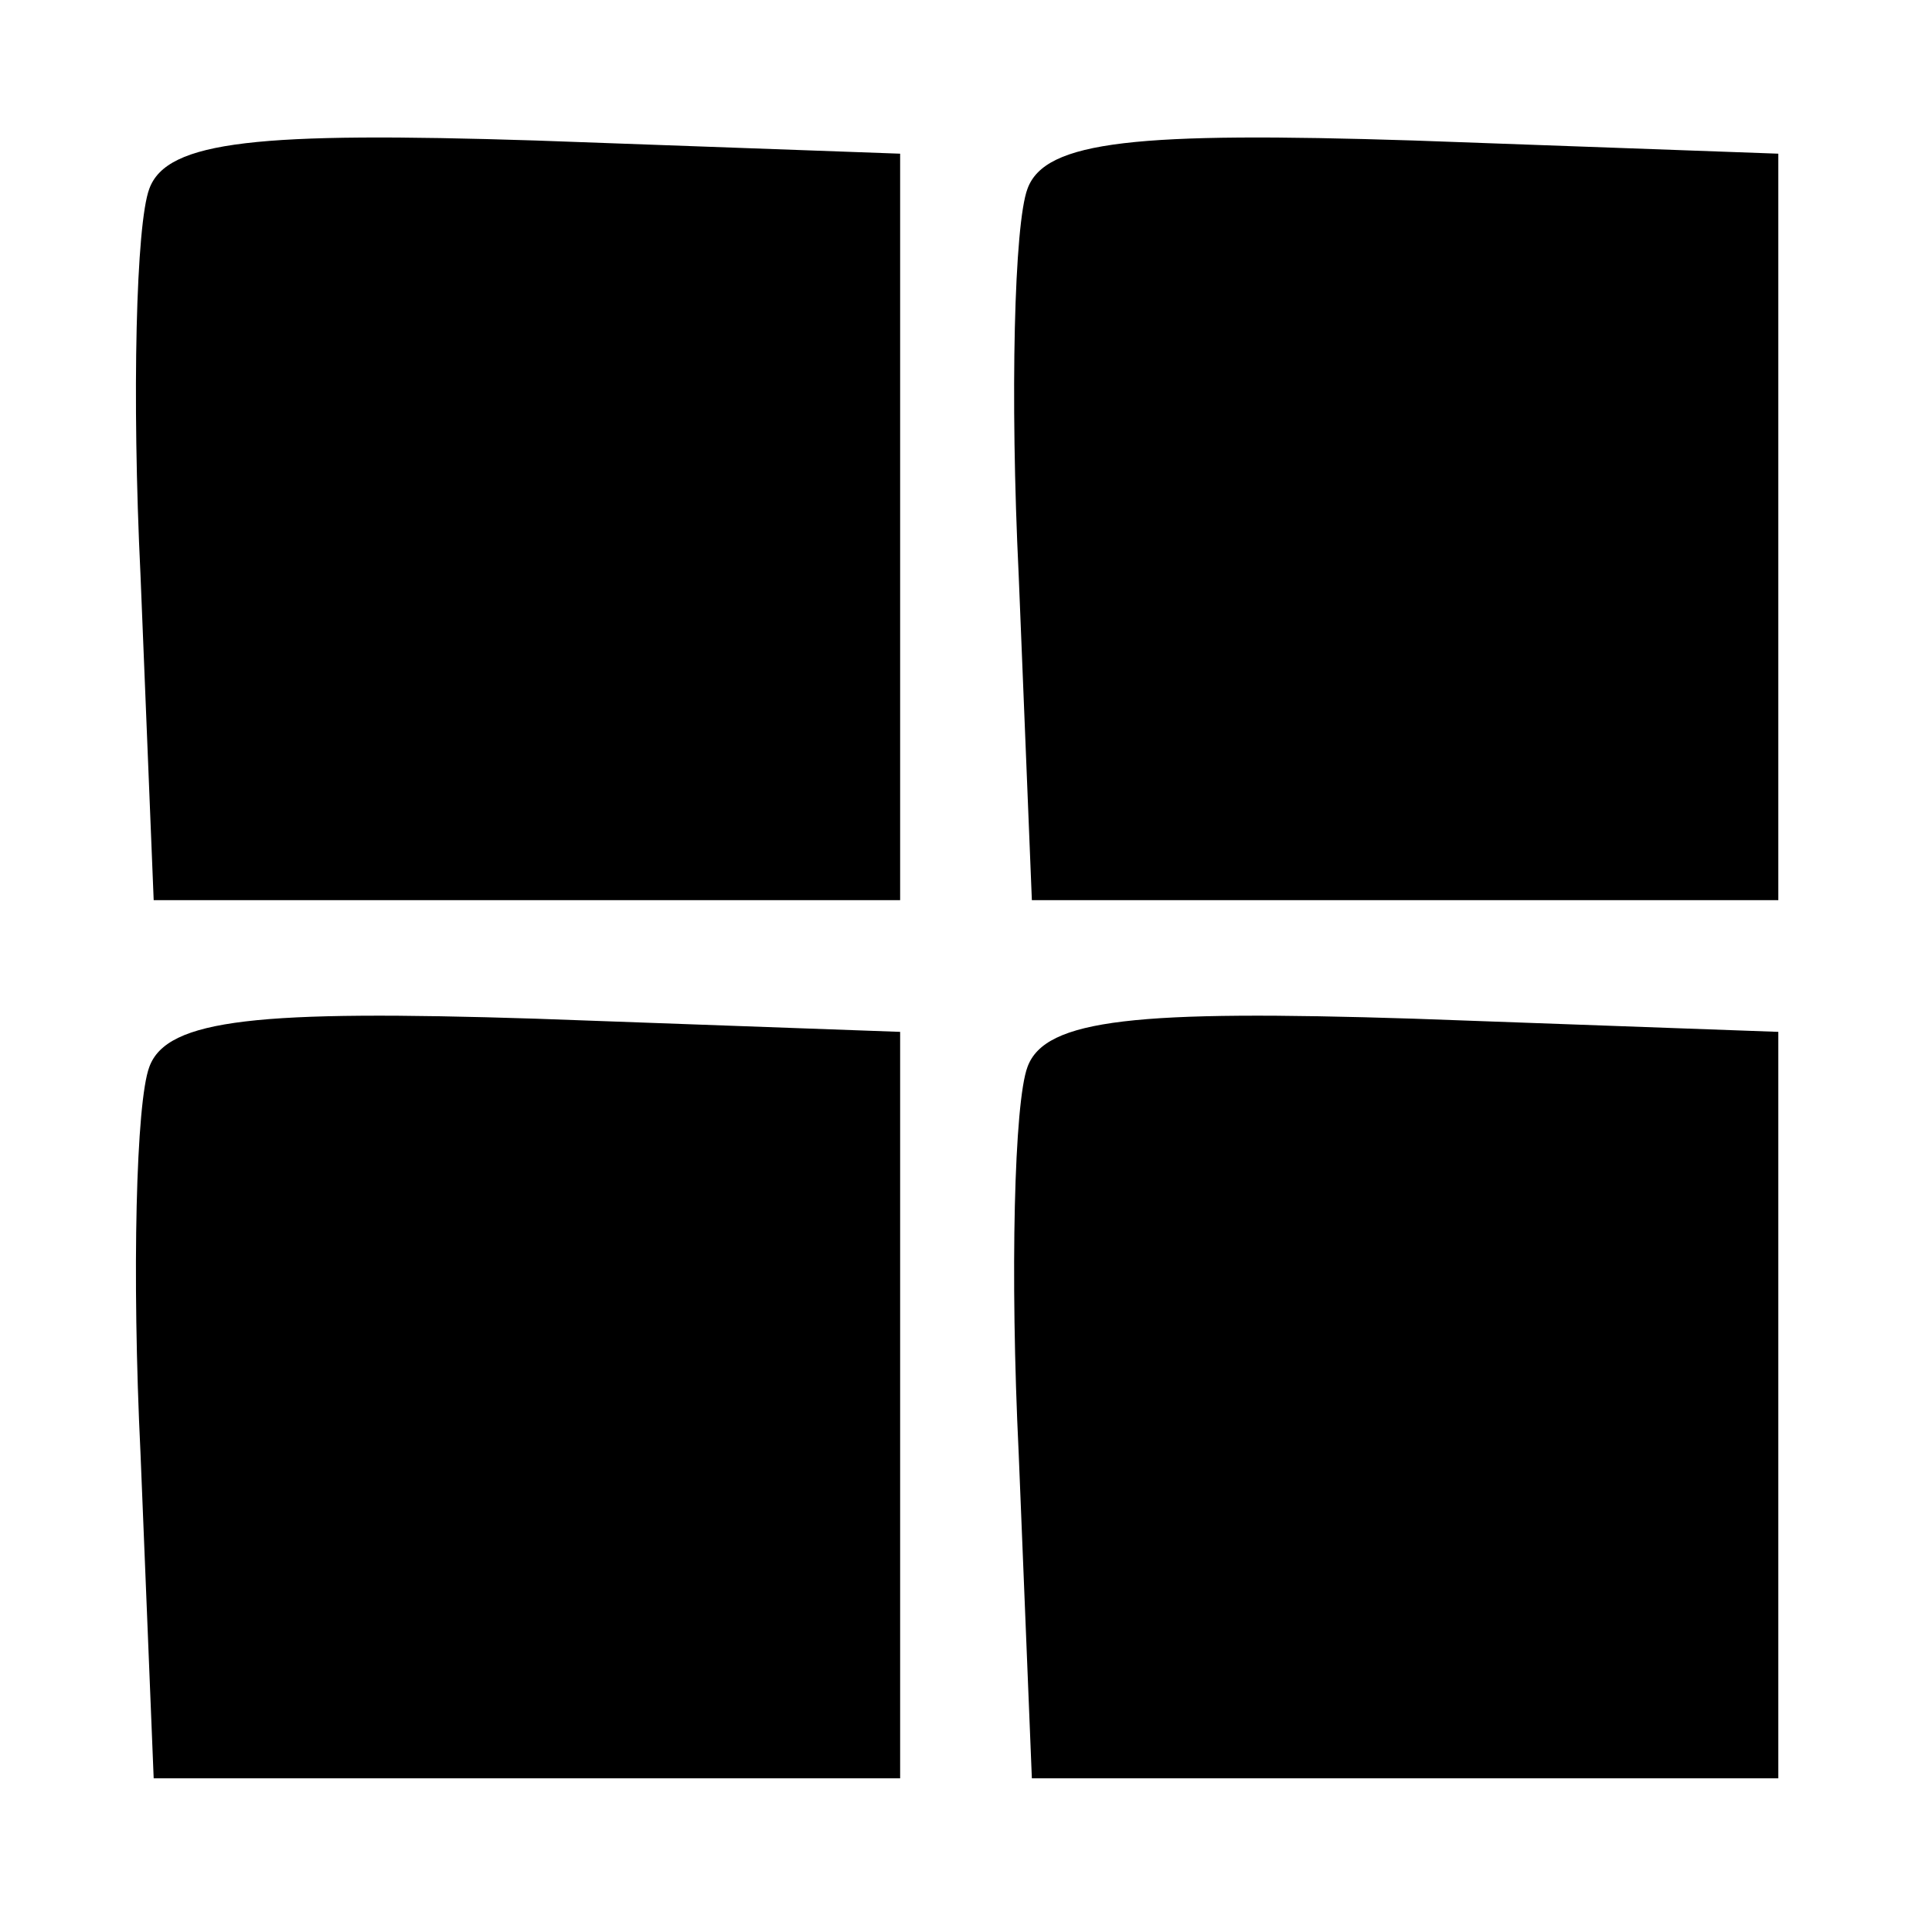
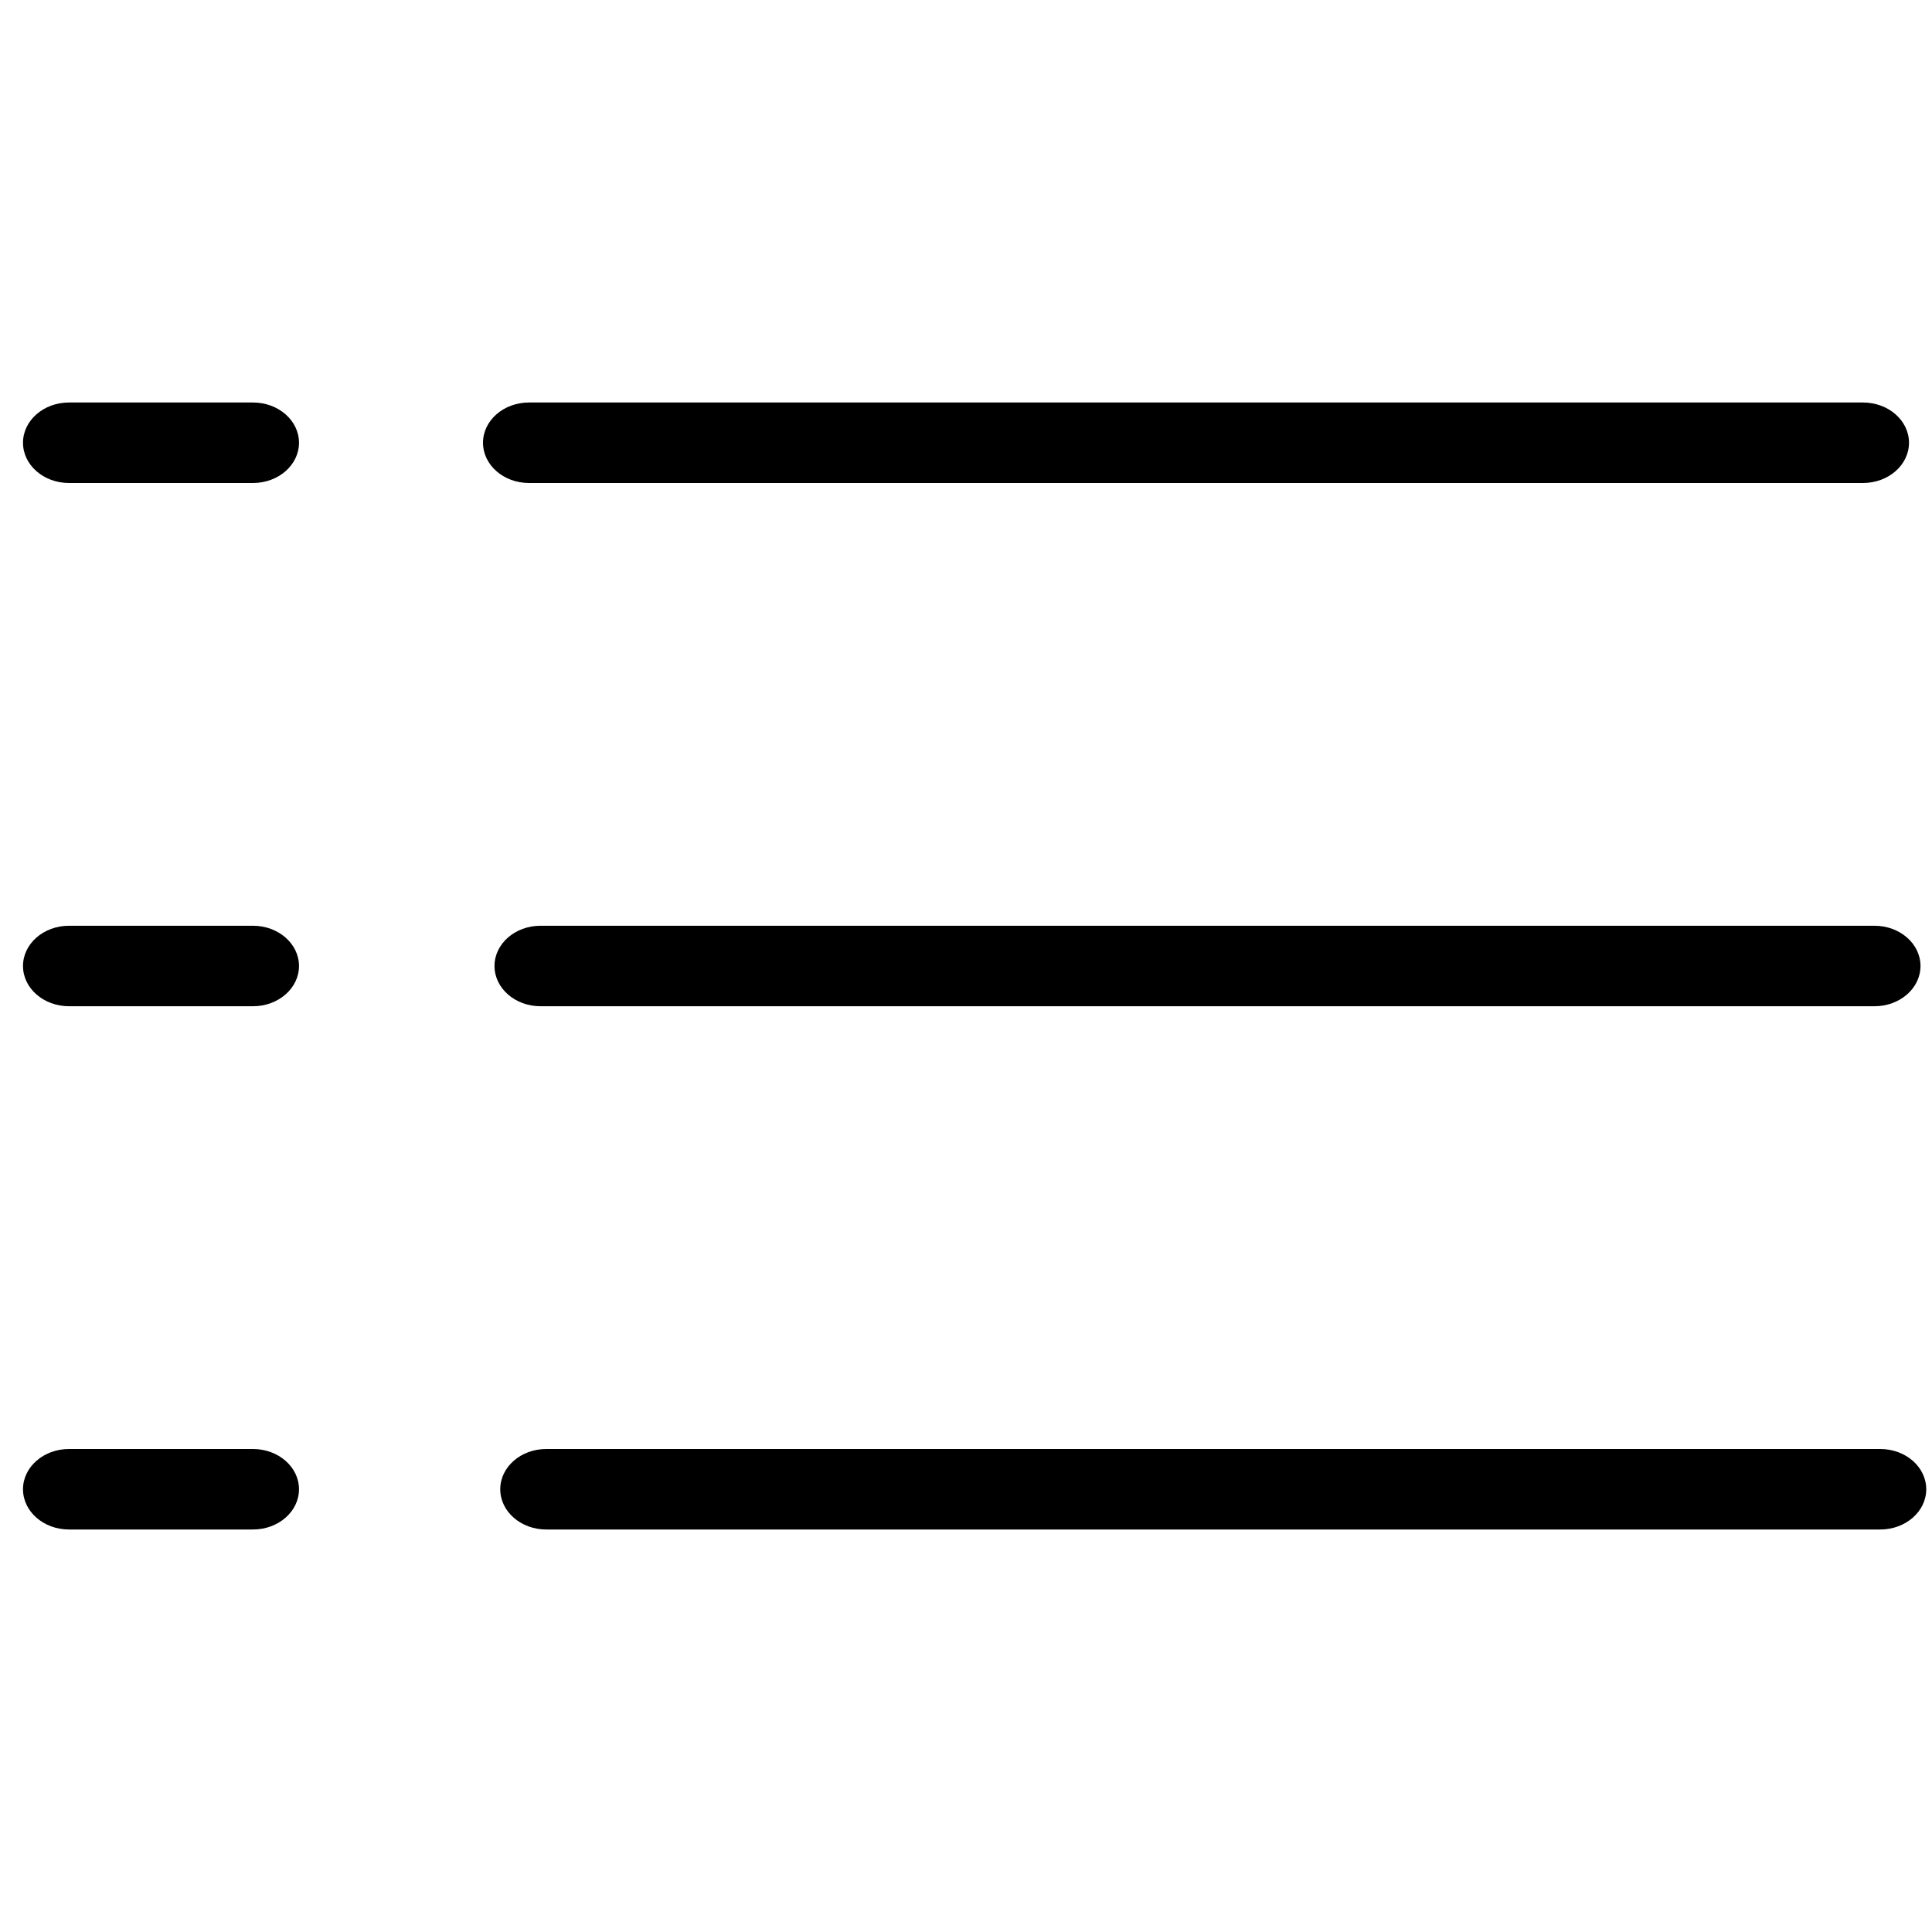
- <svg xmlns="http://www.w3.org/2000/svg" version="1.0" width="44pt" height="44pt" viewBox="0 0 44 44" preserveAspectRatio="xMidYMid meet">
-   <g transform="translate(0,44) scale(0.1,-0.1)" fill="#000000" stroke="none">
-     <path d="M34 397 c-3 -8 -4 -47 -2 -88 l3 -74 85 0 85 0 0 85 0 85 -83 3 c-63 2 -84 0 -88 -11z" />
-     <path d="M234 397 c-3 -8 -4 -47 -2 -88 l3 -74 85 0 85 0 0 85 0 85 -83 3 c-63 2 -84 0 -88 -11z" />
-     <path d="M34 197 c-3 -8 -4 -47 -2 -88 l3 -74 85 0 85 0 0 85 0 85 -83 3 c-63 2 -84 0 -88 -11z" />
-     <path d="M234 197 c-3 -8 -4 -47 -2 -88 l3 -74 85 0 85 0 0 85 0 85 -83 3 c-63 2 -84 0 -88 -11z" />
-   </g>
+ <svg xmlns="http://www.w3.org/2000/svg" t="1599044692465" class="icon" viewBox="0 0 1024 1024" version="1.1" p-id="3278" width="200" height="200">
+   <defs>
+     <style type="text/css" />
+   </defs>
+   <path d="M134.095 256C147.56 256 158.476 246.449 158.476 234.667 158.476 222.885 147.56 213.333 134.095 213.333L36.571 213.333C23.106 213.333 12.19 222.885 12.19 234.667 12.19 246.449 23.106 256 36.571 256L134.095 256Z" p-id="3279" />
+   <path d="M134.095 533.333C147.56 533.333 158.476 523.782 158.476 512 158.476 500.218 147.56 490.667 134.095 490.667L36.571 490.667C23.106 490.667 12.19 500.218 12.19 512 12.19 523.782 23.106 533.333 36.571 533.333L134.095 533.333Z" p-id="3280" />
+   <path d="M134.095 810.667C147.56 810.667 158.476 801.115 158.476 789.333 158.476 777.551 147.56 768 134.095 768L36.571 768C23.106 768 12.19 777.551 12.19 789.333 12.19 801.115 23.106 810.667 36.571 810.667L134.095 810.667Z" p-id="3281" />
+   <path d="M987.429 256C1000.894 256 1011.81 246.449 1011.81 234.667 1011.81 222.885 1000.894 213.333 987.429 213.333L280.381 213.333C266.916 213.333 256 222.885 256 234.667 256 246.449 266.916 256 280.381 256L987.429 256Z" p-id="3282" />
+   <path d="M993.524 533.333C1006.989 533.333 1017.905 523.782 1017.905 512 1017.905 500.218 1006.989 490.667 993.524 490.667L286.476 490.667C273.011 490.667 262.095 500.218 262.095 512 262.095 523.782 273.011 533.333 286.476 533.333L993.524 533.333Z" p-id="3283" />
+   <path d="M996.571 810.667C1010.037 810.667 1020.952 801.115 1020.952 789.333 1020.952 777.551 1010.037 768 996.571 768L289.524 768C276.059 768 265.143 777.551 265.143 789.333 265.143 801.115 276.059 810.667 289.524 810.667L996.571 810.667Z" p-id="3284" />
</svg>
